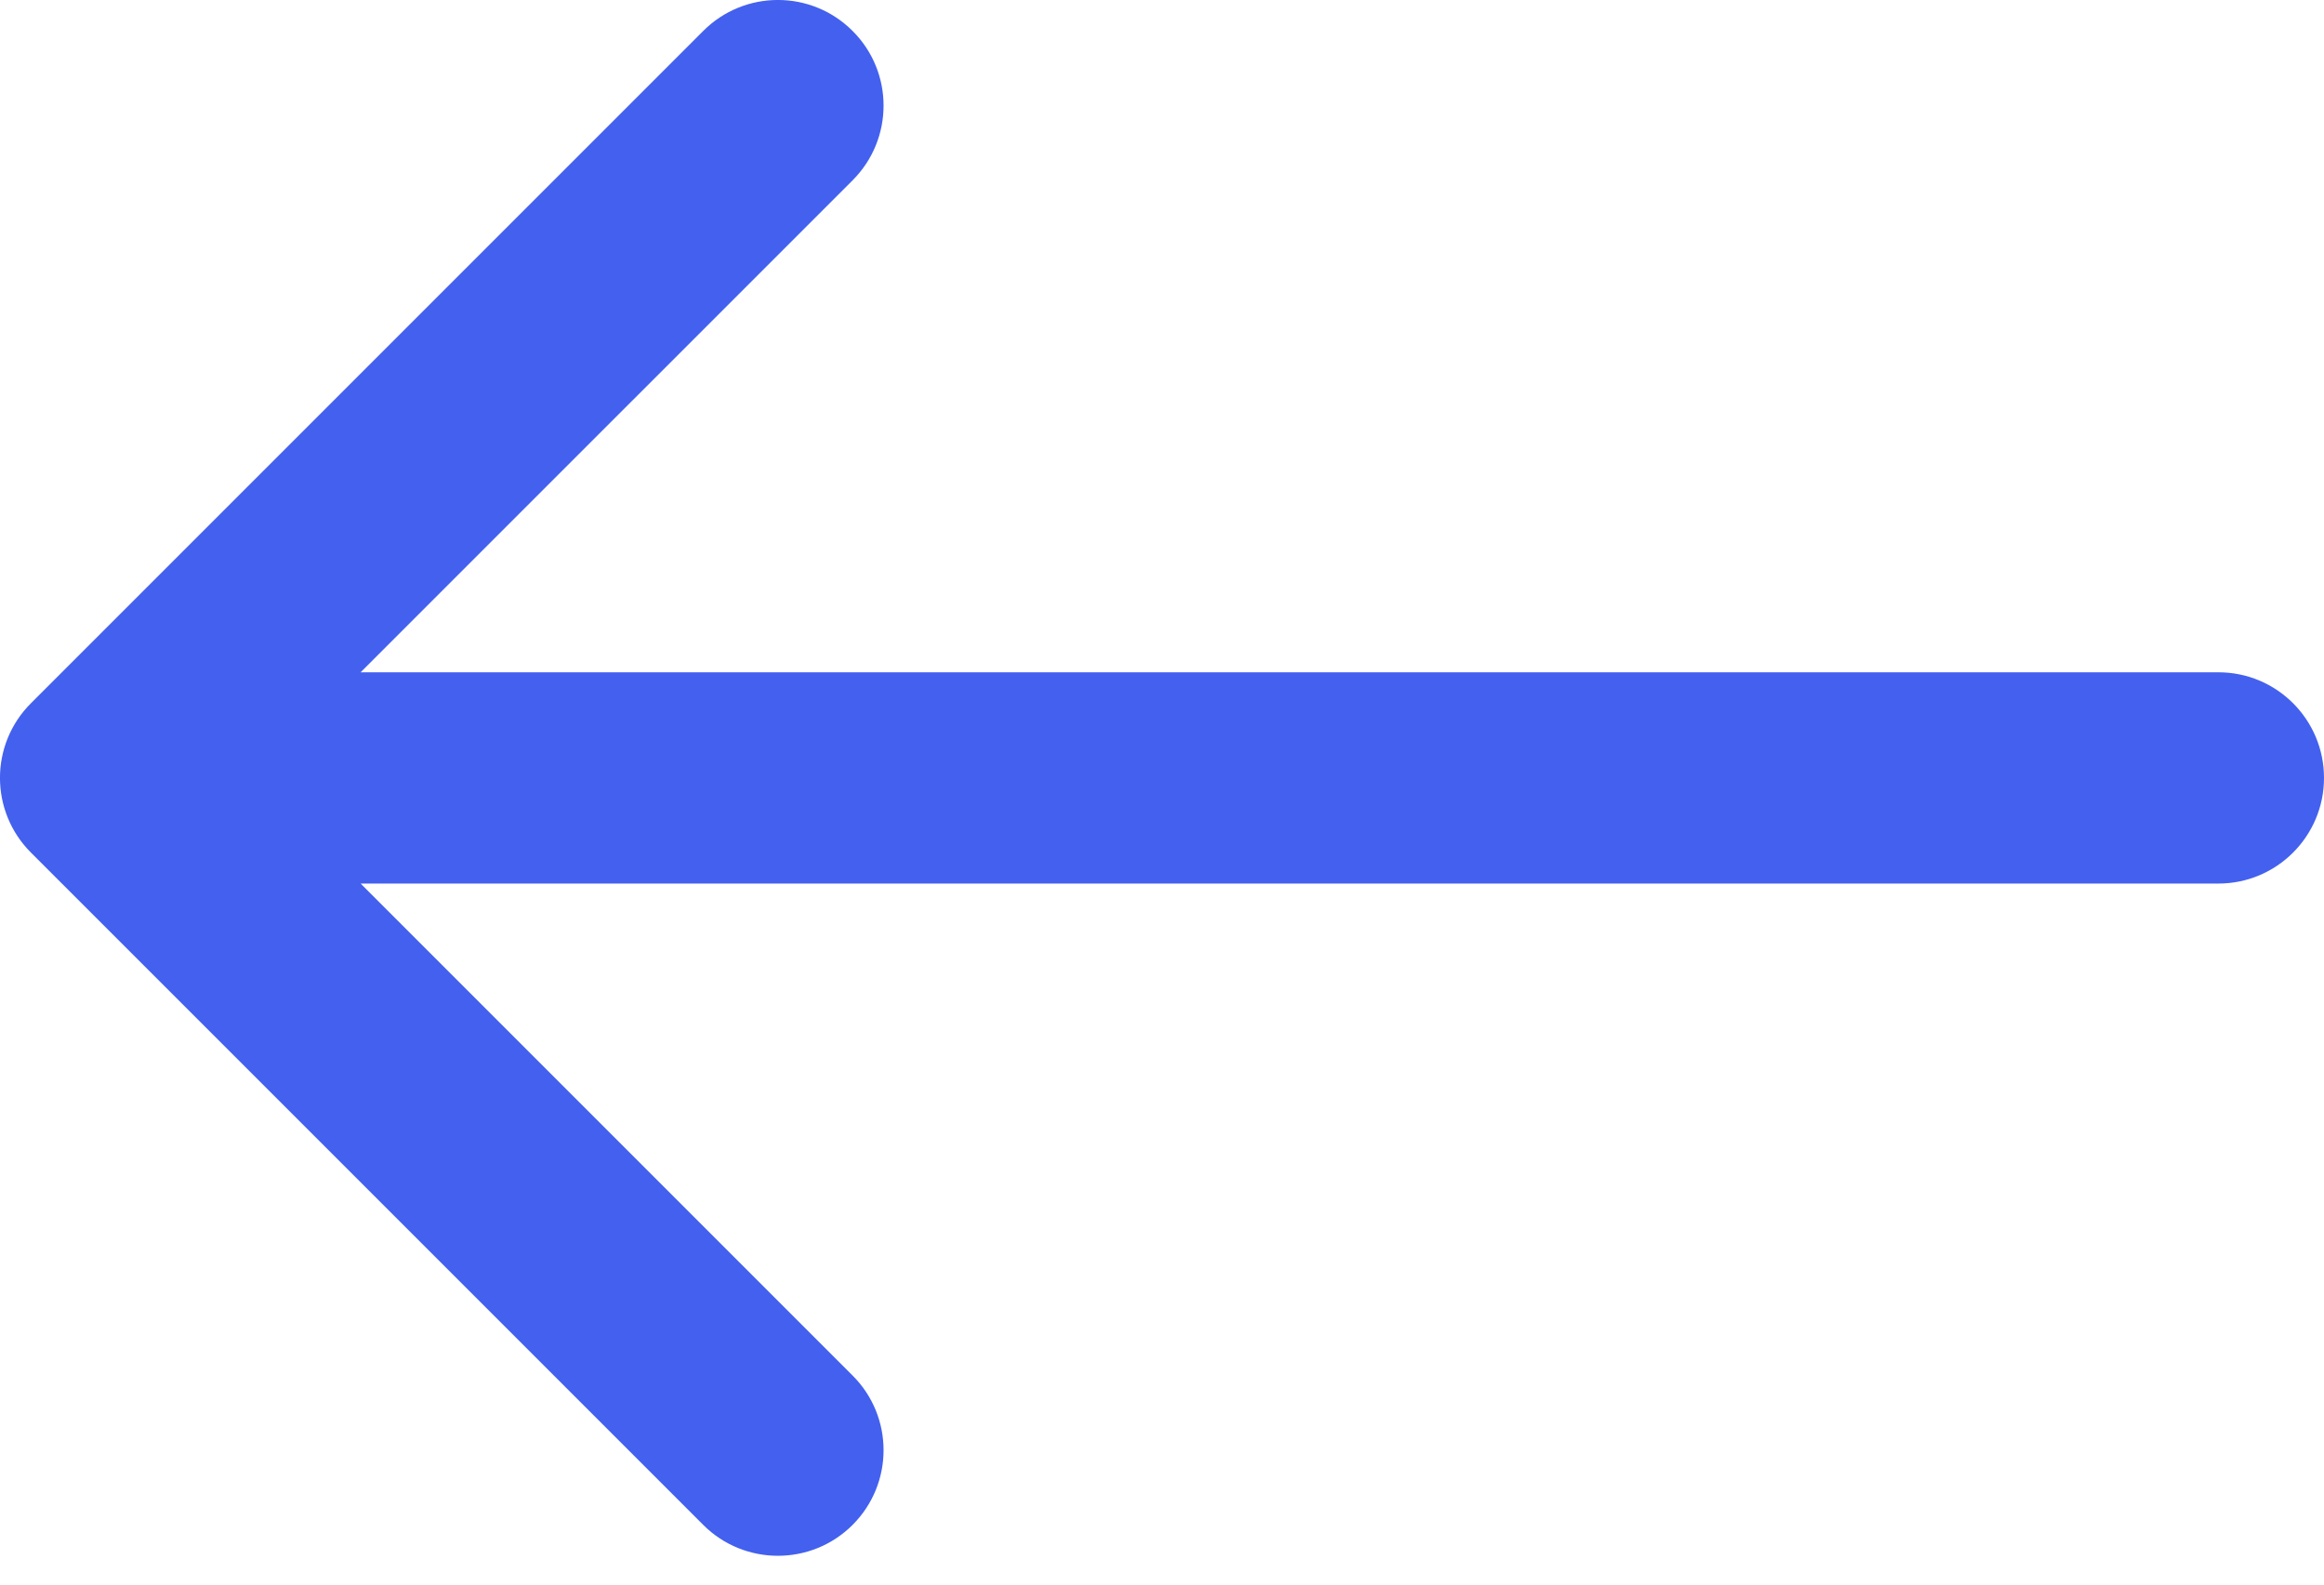
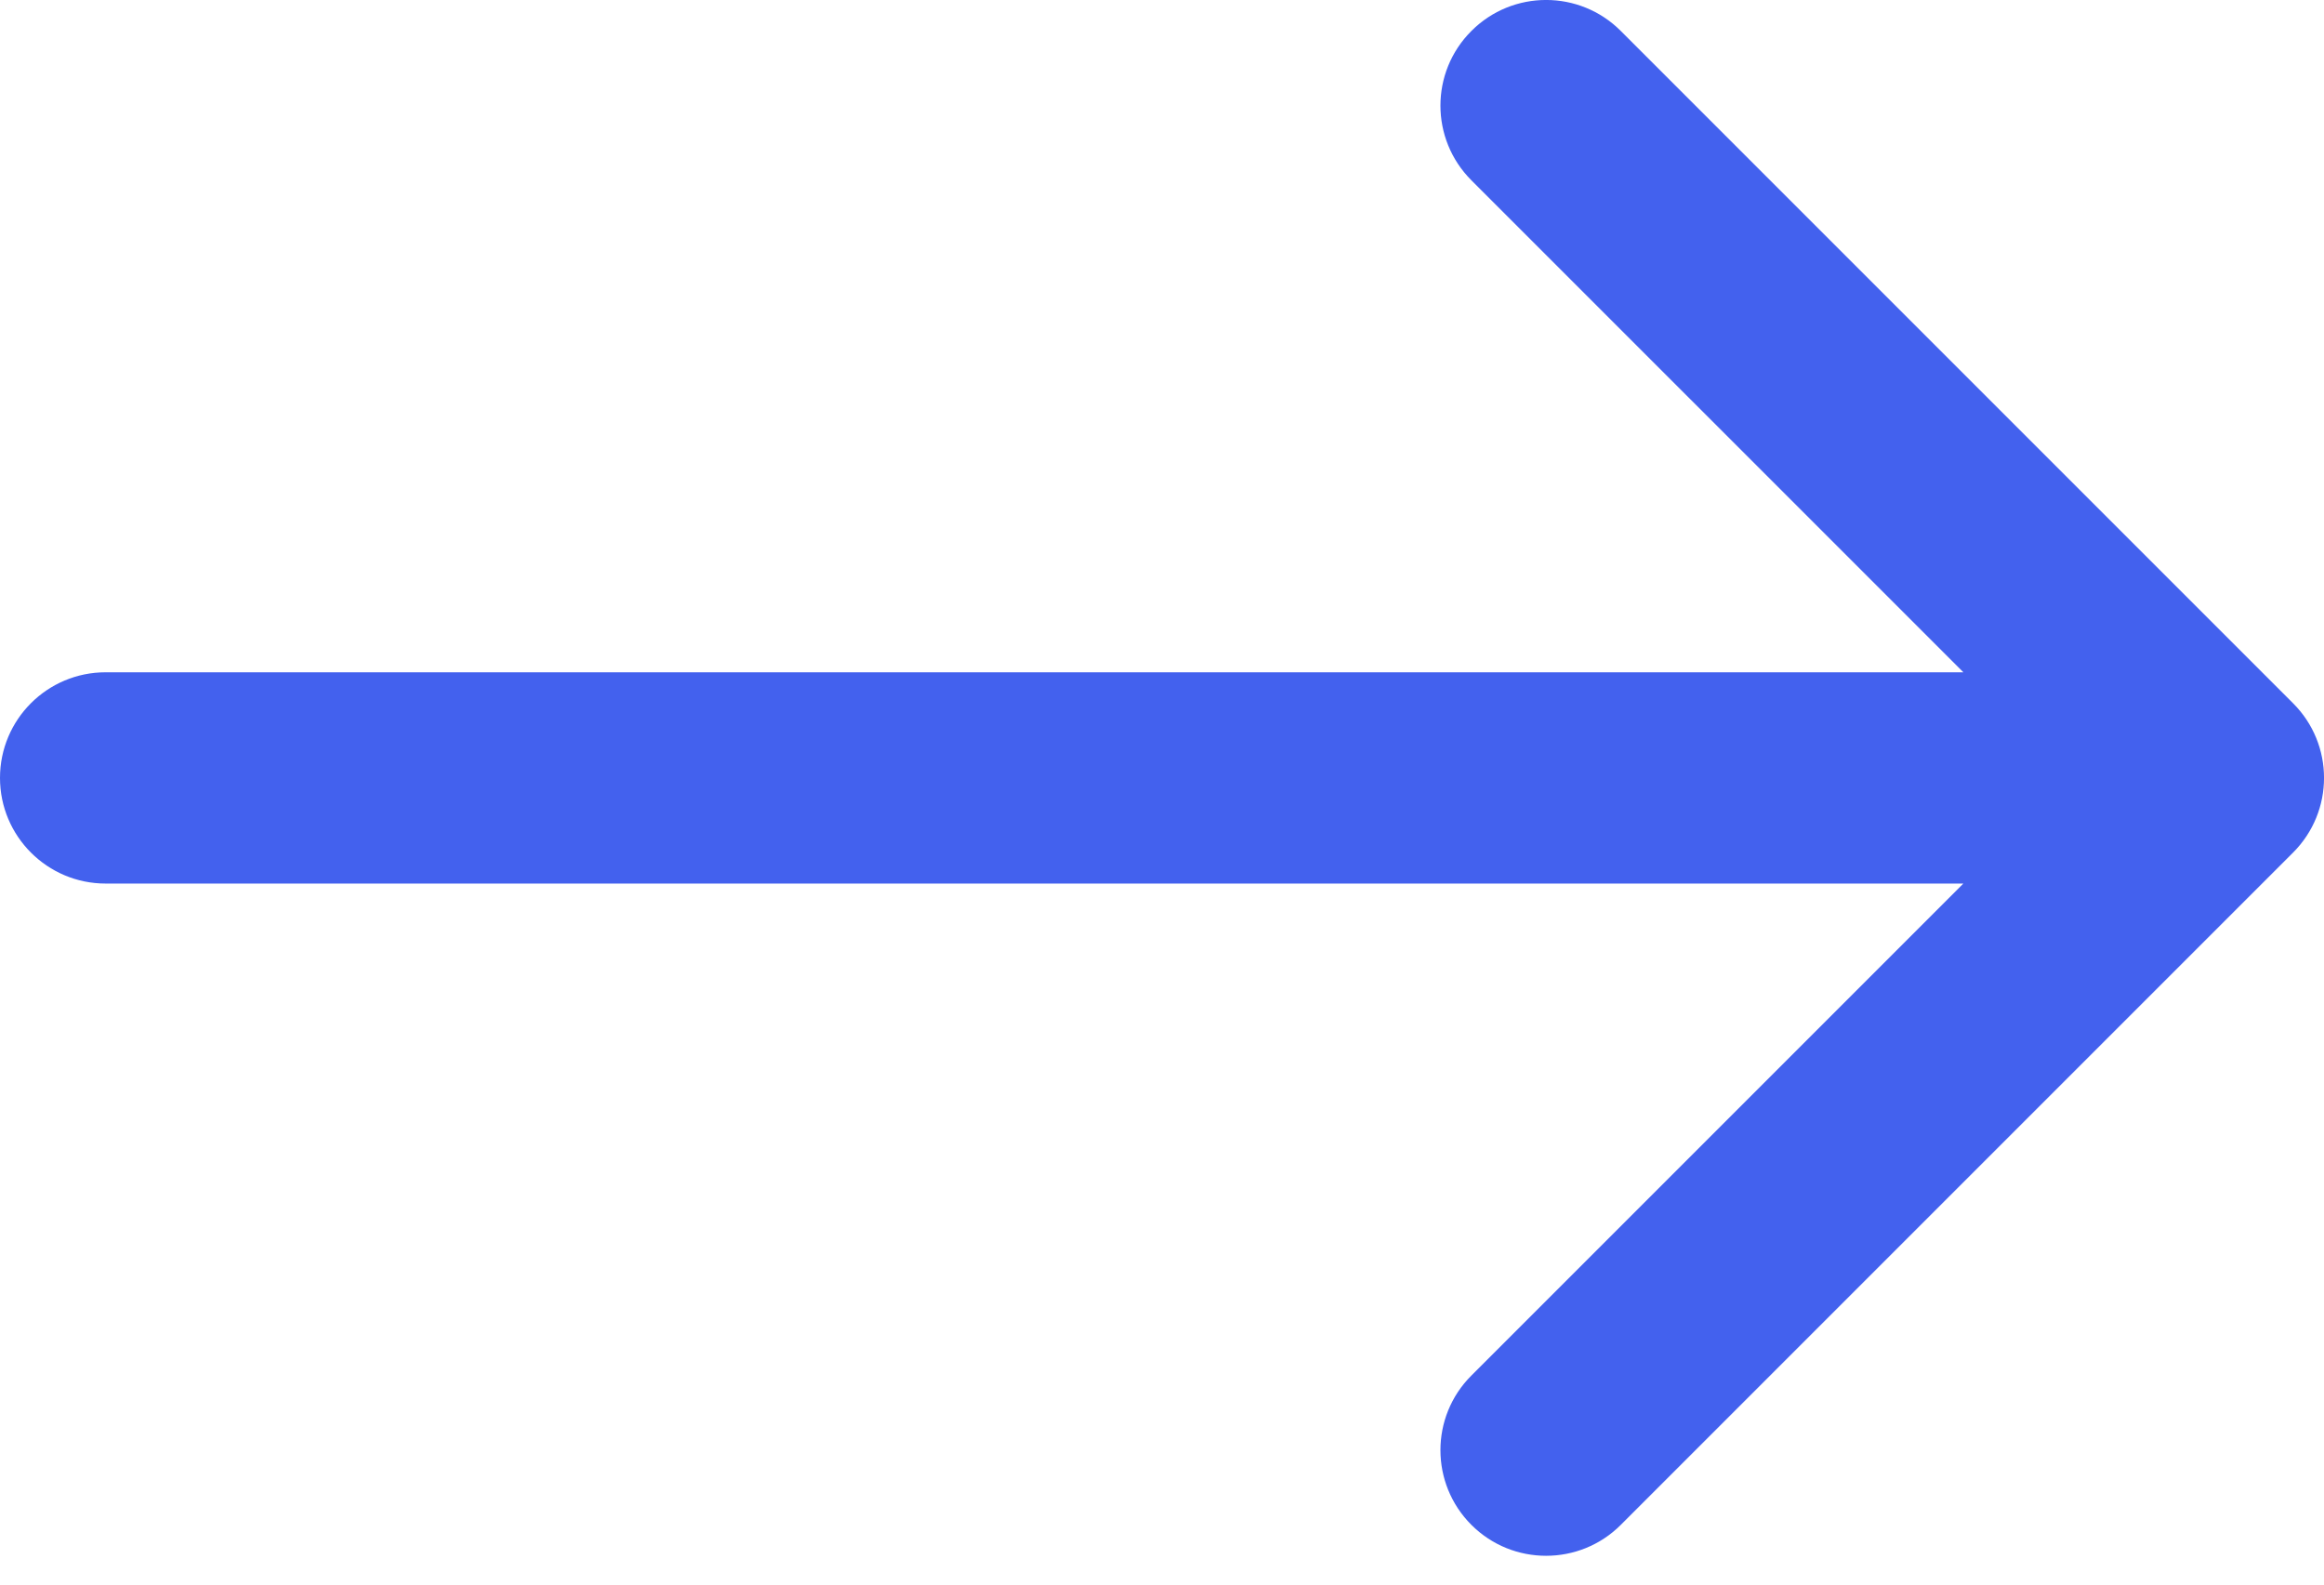
<svg xmlns="http://www.w3.org/2000/svg" width="22" height="15" viewBox="0 0 22 15" fill="none">
-   <path d="M21 8.364C21.552 8.364 22 7.916 22 7.364C22 6.811 21.552 6.364 21 6.364L21 8.364ZM0.293 6.657C-0.098 7.047 -0.098 7.68 0.293 8.071L6.657 14.435C7.047 14.825 7.681 14.825 8.071 14.435C8.462 14.044 8.462 13.411 8.071 13.021L2.414 7.364L8.071 1.707C8.462 1.316 8.462 0.683 8.071 0.293C7.681 -0.098 7.047 -0.098 6.657 0.293L0.293 6.657ZM21 6.364L1 6.364L1 8.364L21 8.364L21 6.364Z" fill="#4361EE" />
+   <path d="M1 6.364C0.448 6.364 0 6.811 0 7.364C0 7.916 0.448 8.364 1 8.364V6.364ZM21.707 8.071C22.098 7.68 22.098 7.047 21.707 6.657L15.343 0.293C14.953 -0.098 14.319 -0.098 13.929 0.293C13.538 0.683 13.538 1.316 13.929 1.707L19.586 7.364L13.929 13.021C13.538 13.411 13.538 14.044 13.929 14.435C14.319 14.825 14.953 14.825 15.343 14.435L21.707 8.071ZM1 8.364H21V6.364H1V8.364Z" fill="#4361EE" />
</svg>
